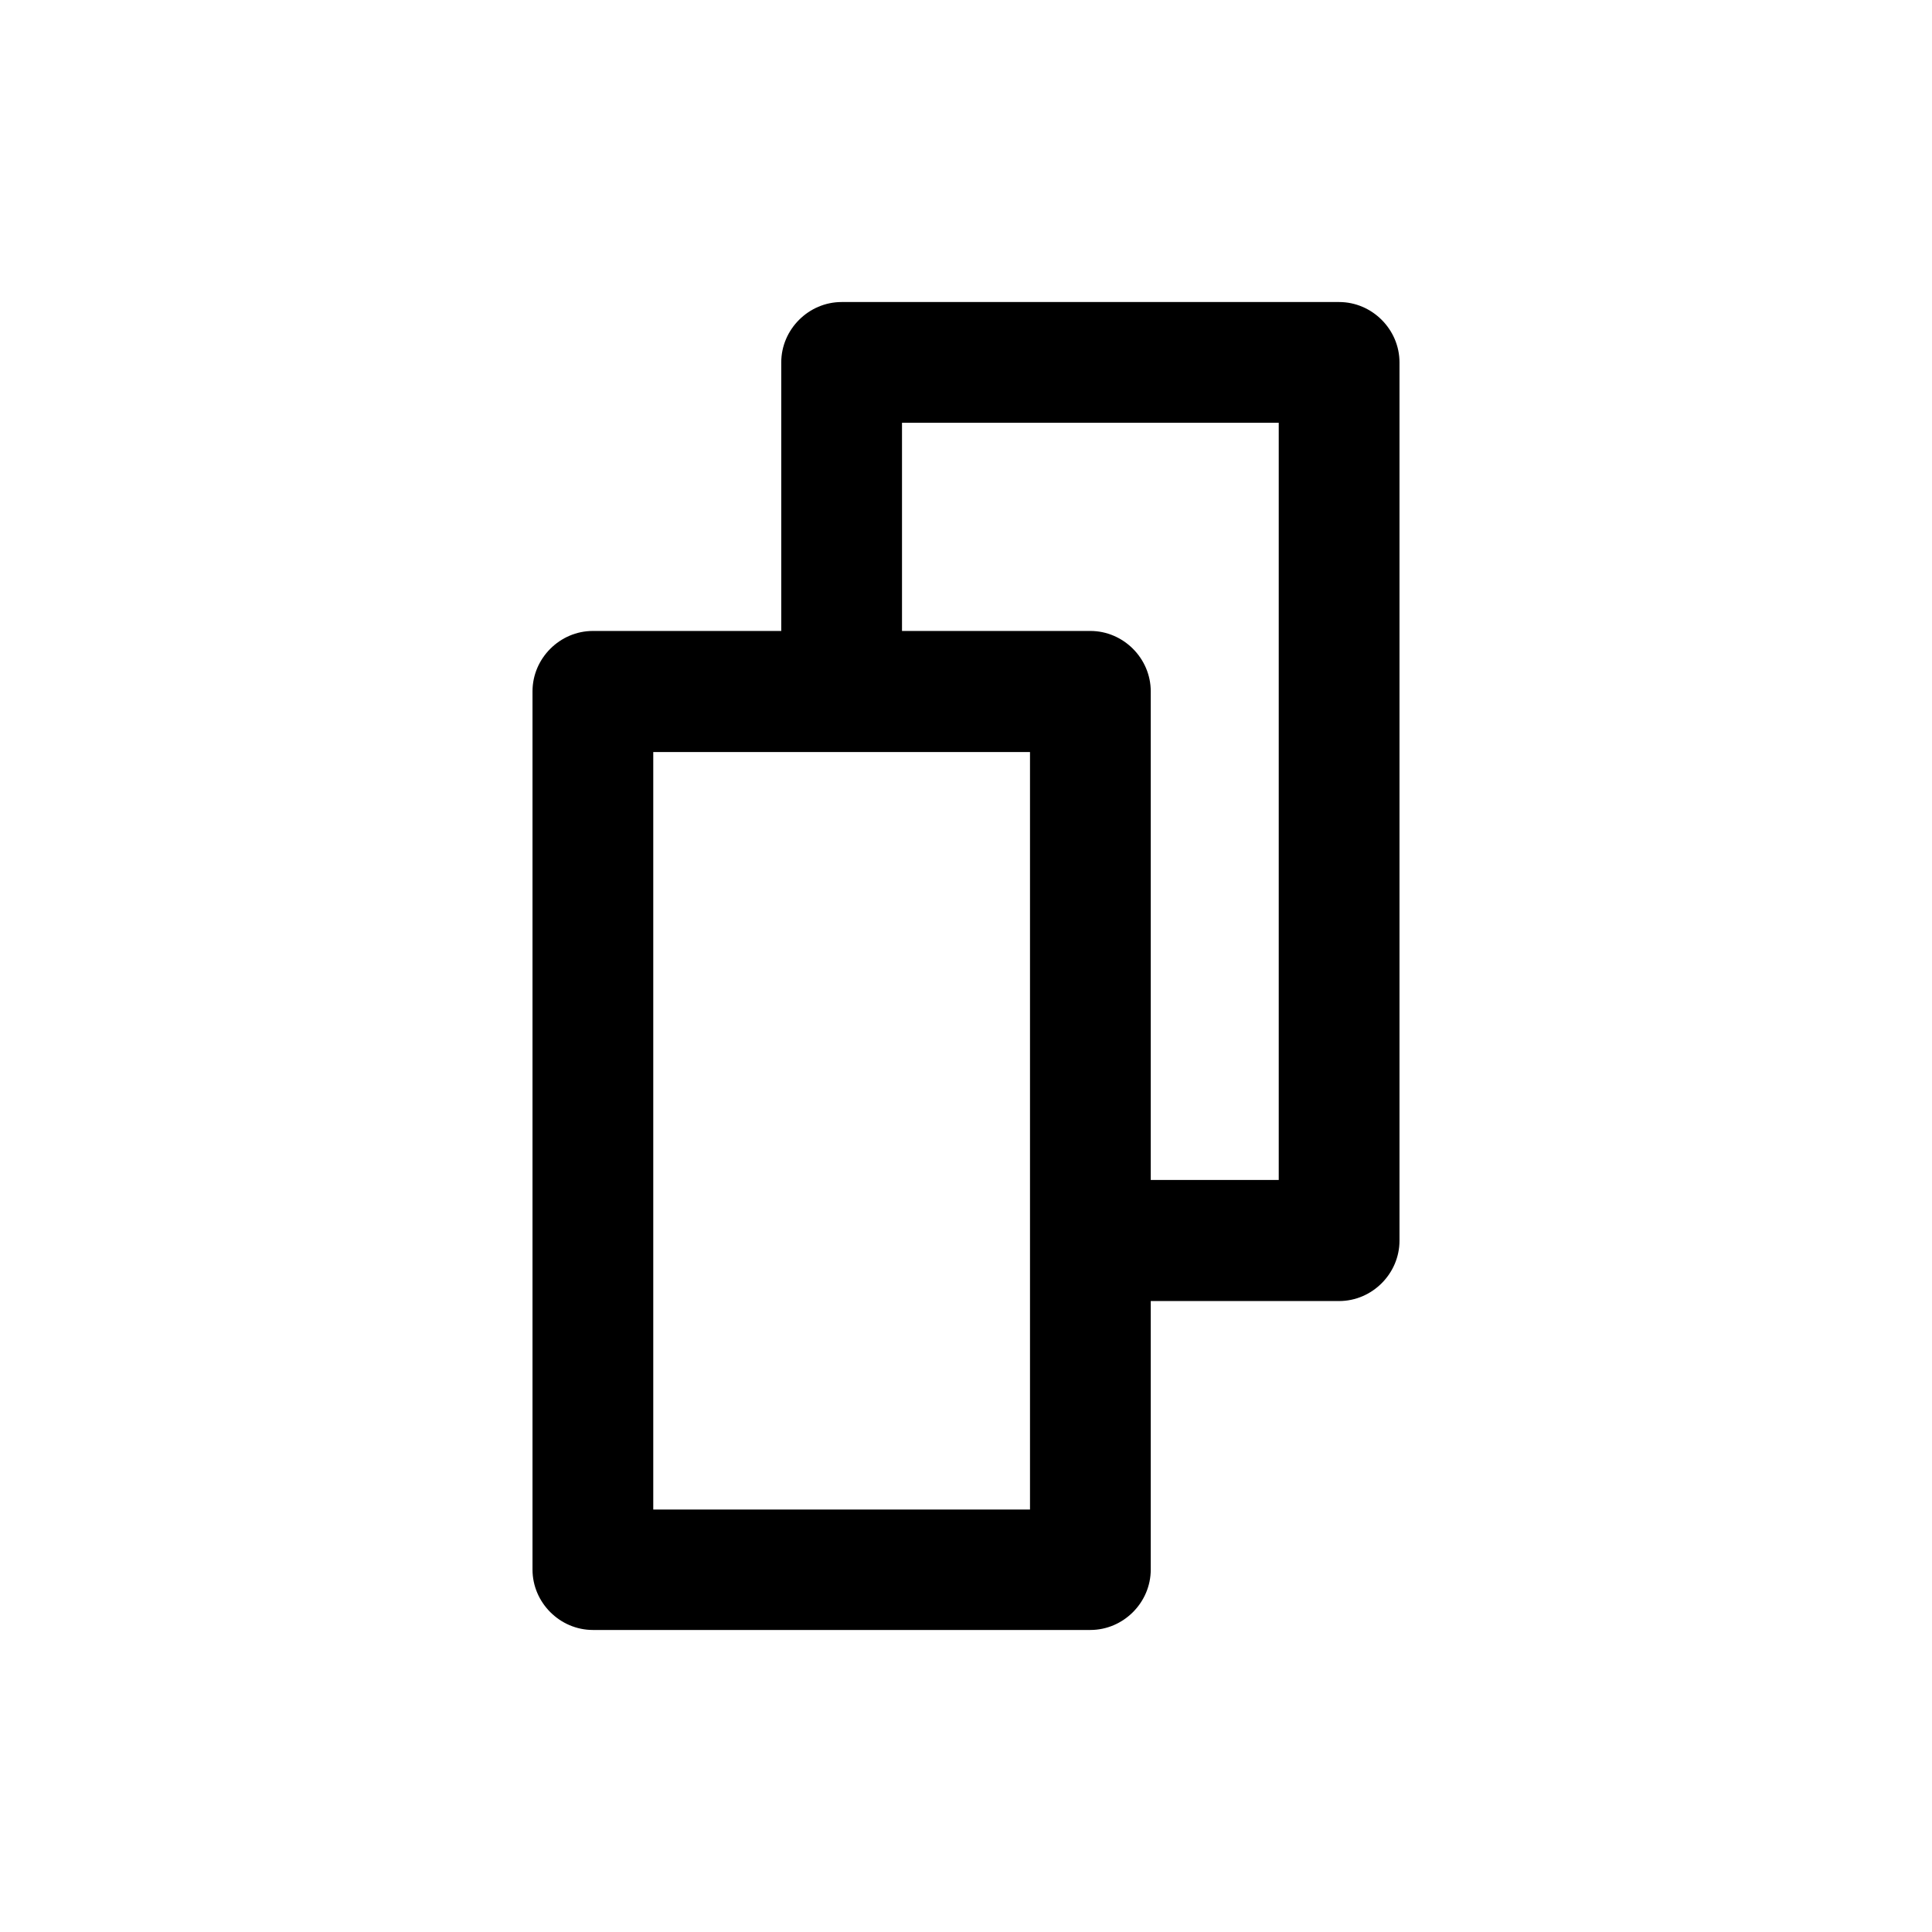
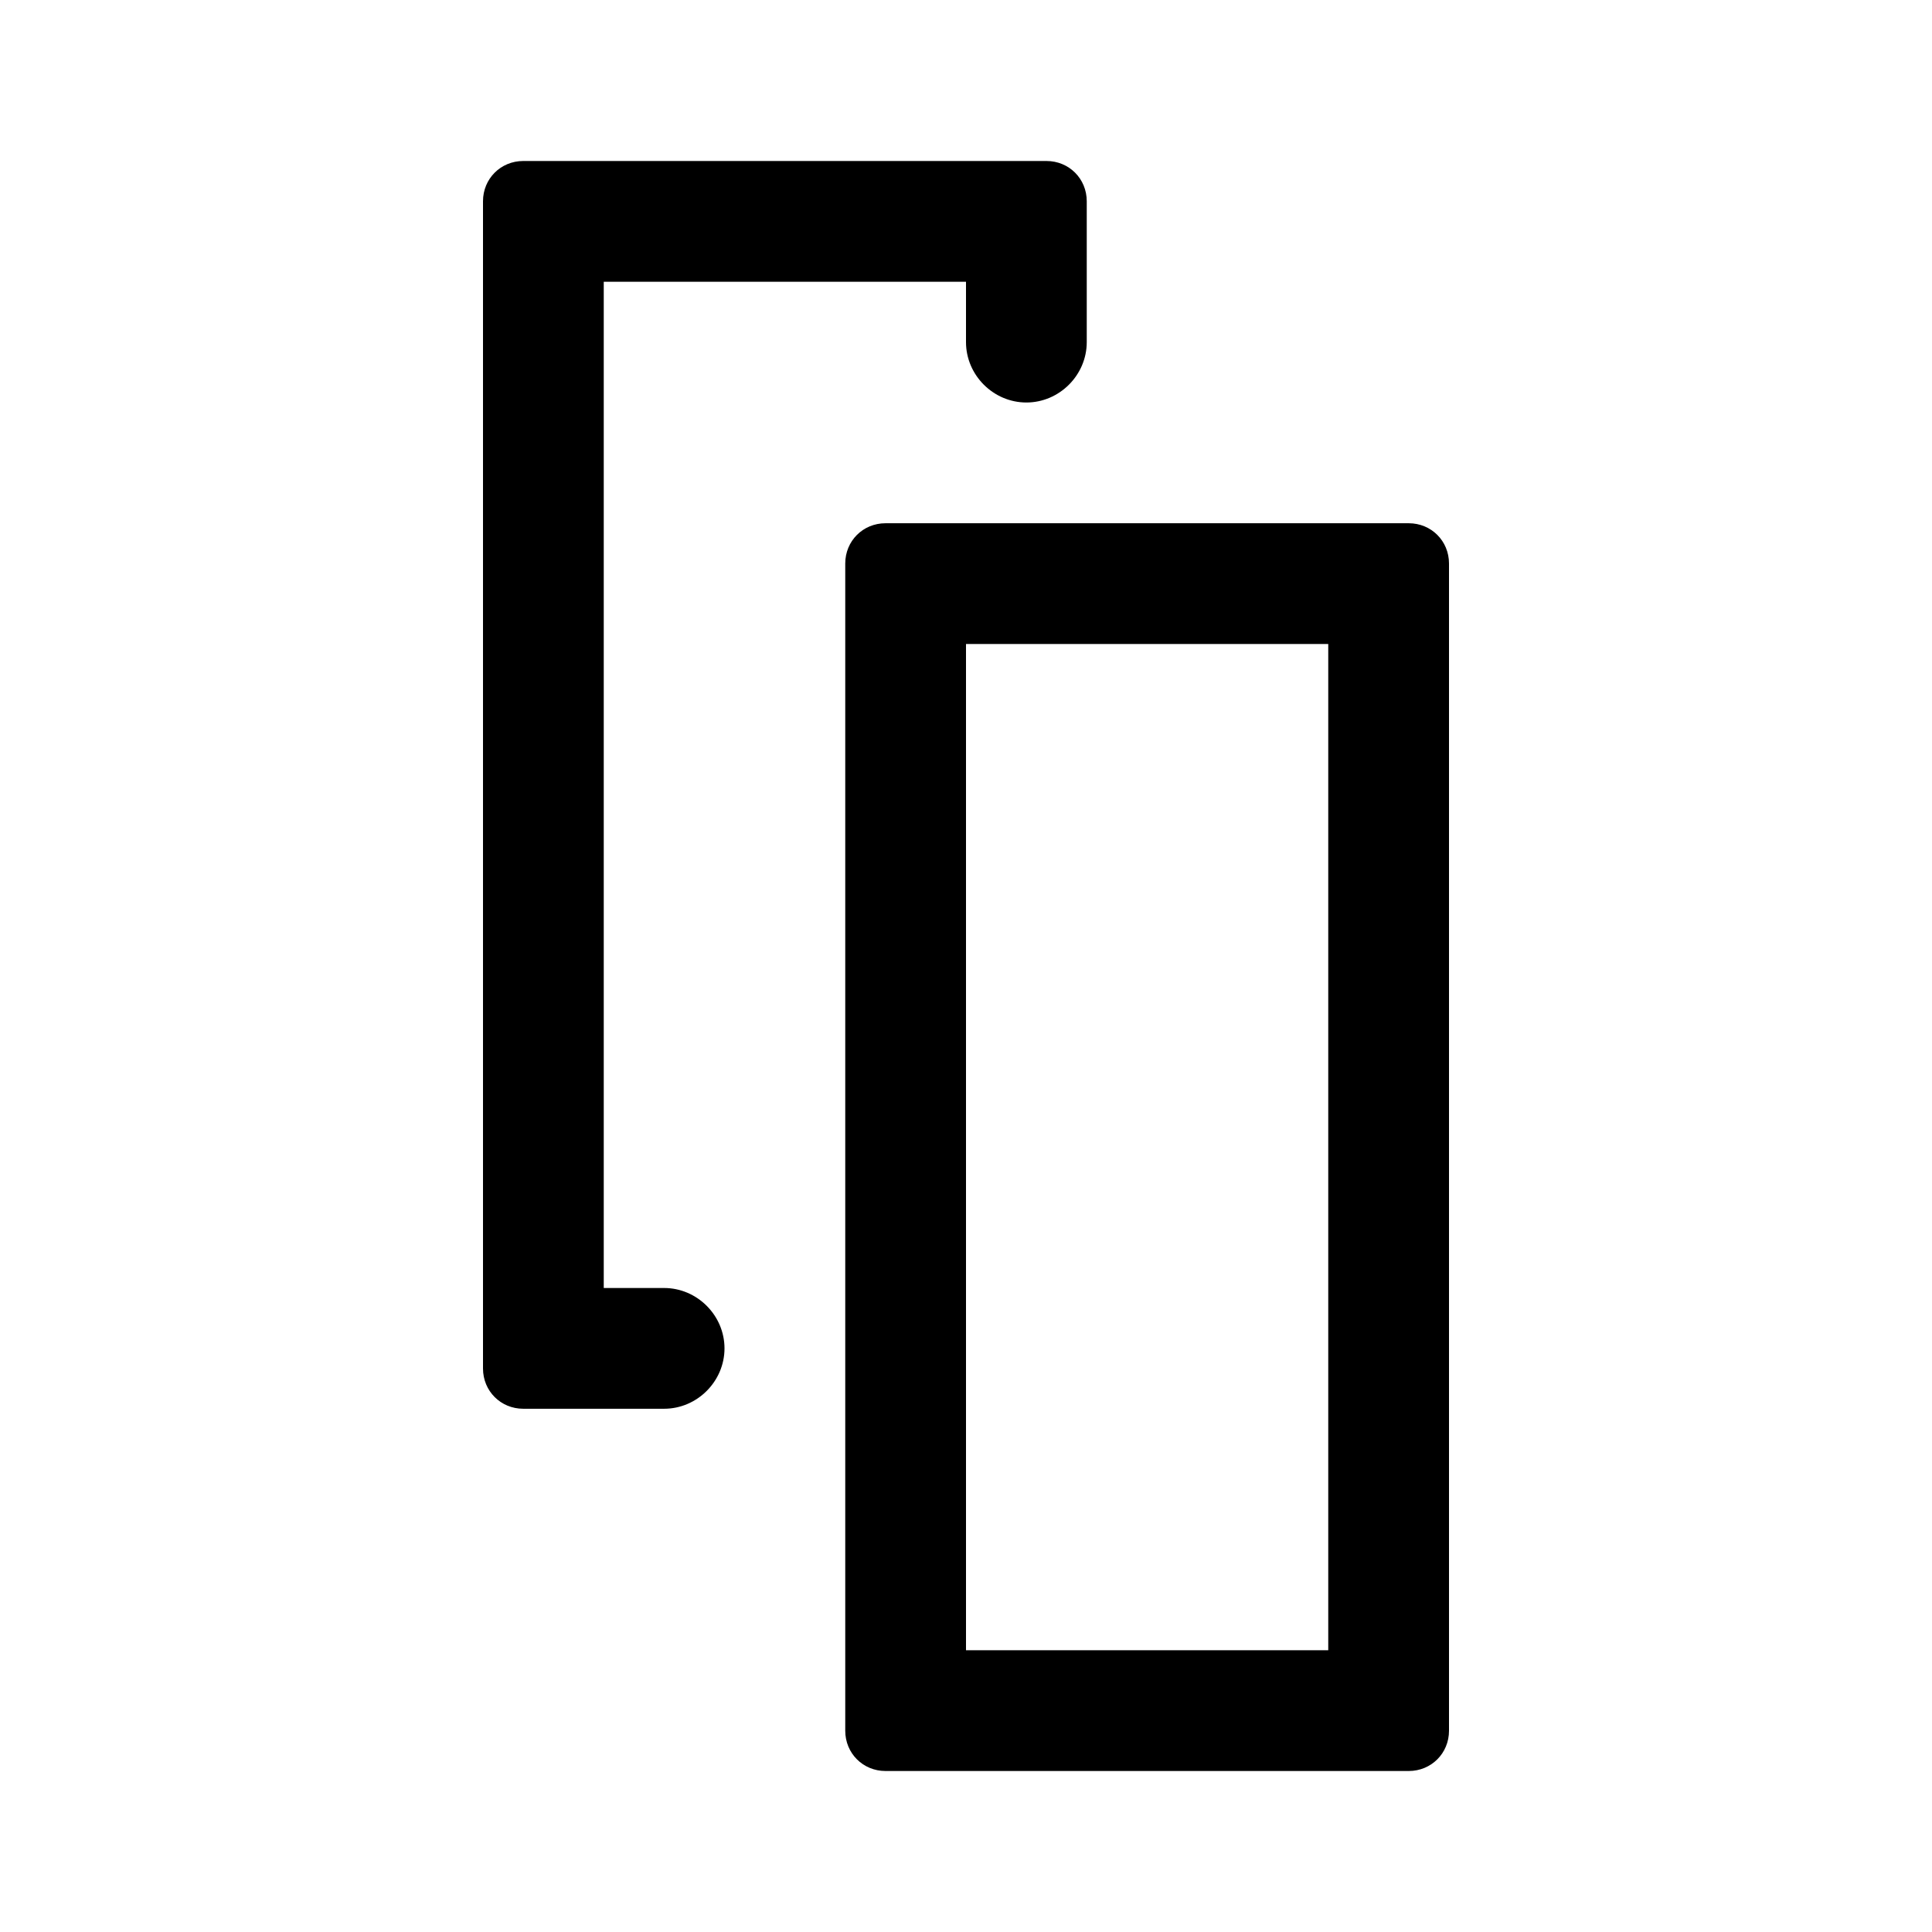
- <svg xmlns="http://www.w3.org/2000/svg" width="24" height="24" fill="currentColor" class="mi-solid mi-column-copy" viewBox="0 0 24 24">
-   <path fill-rule="evenodd" d="M16.635 3.752c.41 0 .75.34.75.75v10.91c0 .41-.34.75-.75.75h-2.34v3.336c0 .41-.34.75-.75.75h-6.18c-.41 0-.75-.34-.75-.75V8.588c0-.41.34-.75.75-.75h2.34V4.502c0-.41.34-.75.75-.75zm-5.43 1.5v2.586h2.34c.41 0 .75.34.75.75v6.07h1.59V5.252zm-3.09 13.5h4.68v-9.41h-4.68z" />
+ <svg xmlns="http://www.w3.org/2000/svg" width="24" height="24" fill="currentColor" viewBox="0 0 24 24">
+   <path d="M17.5 22H11c-.28 0-.5-.22-.5-.5V7c0-.28.22-.5.5-.5h6.5c.28 0 .5.22.5.5v14.5c0 .28-.22.5-.5.5M12 20.5h4.5V8H12zM8.25 16H7.5V3.5H12v.75c0 .41.34.75.75.75s.75-.34.75-.75V2.5c0-.28-.22-.5-.5-.5H6.5c-.28 0-.5.22-.5.5V17c0 .28.22.5.5.5h1.75c.41 0 .75-.34.75-.75S8.66 16 8.25 16" />
</svg>
